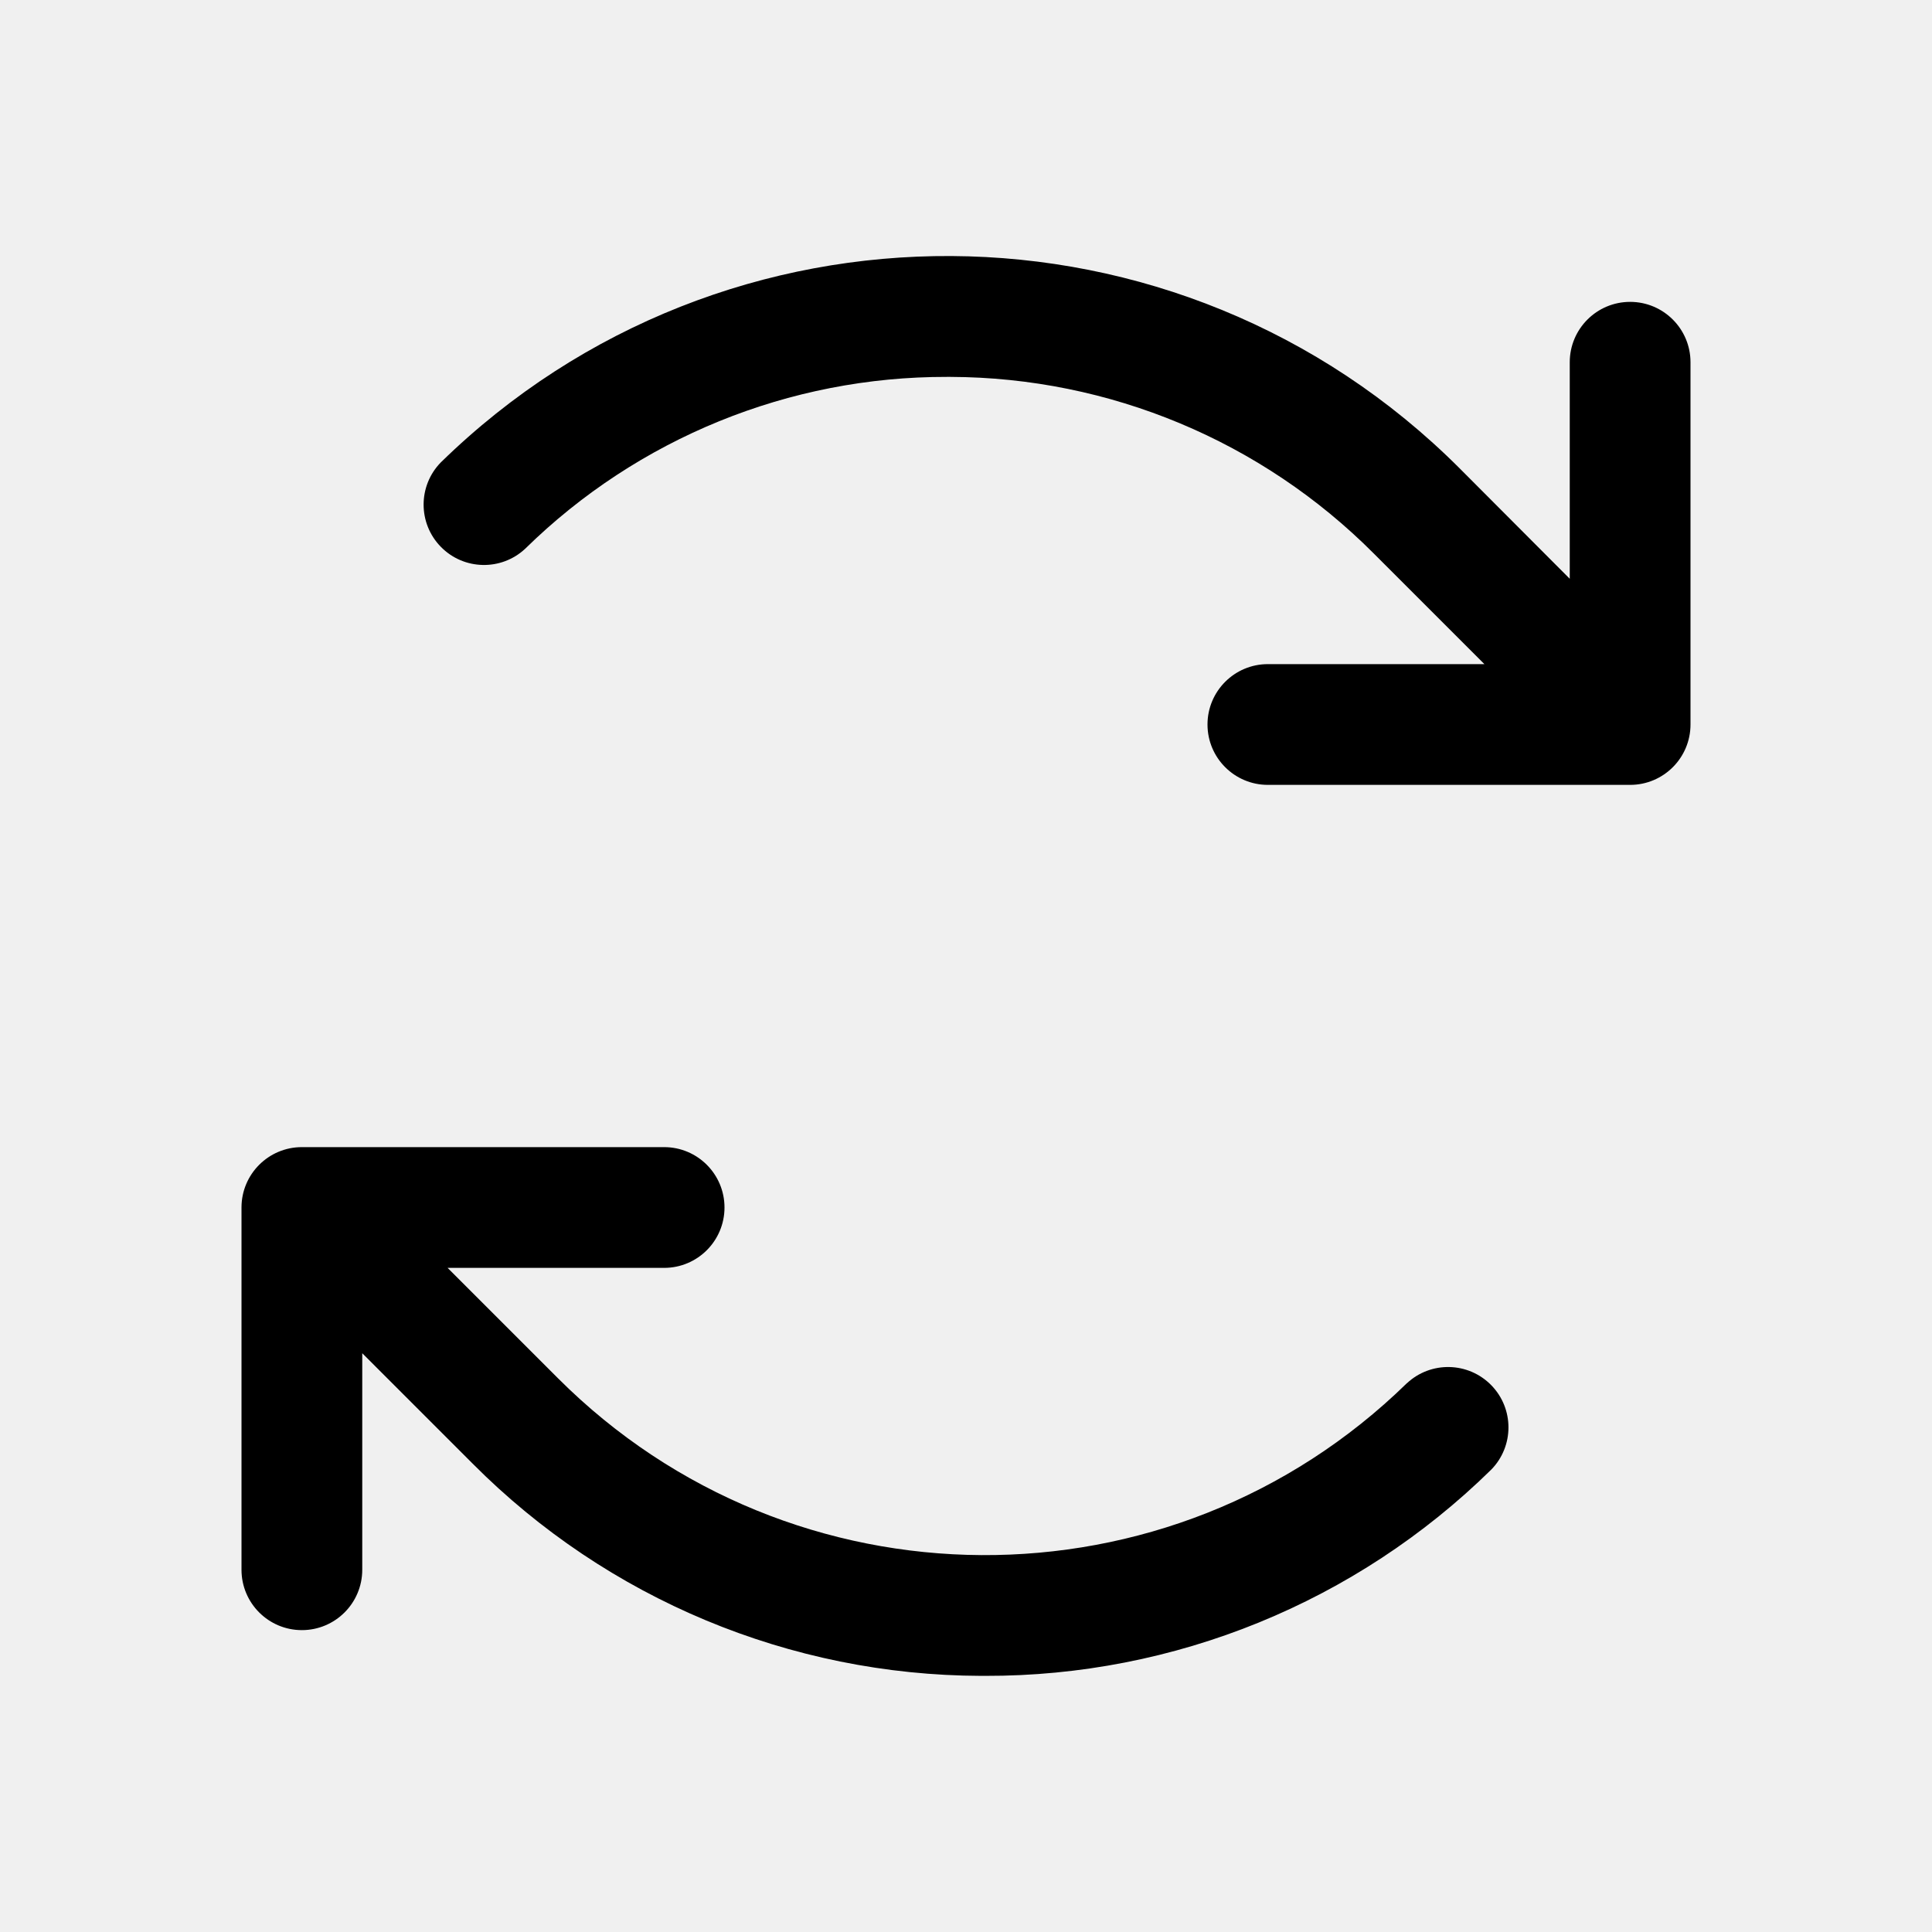
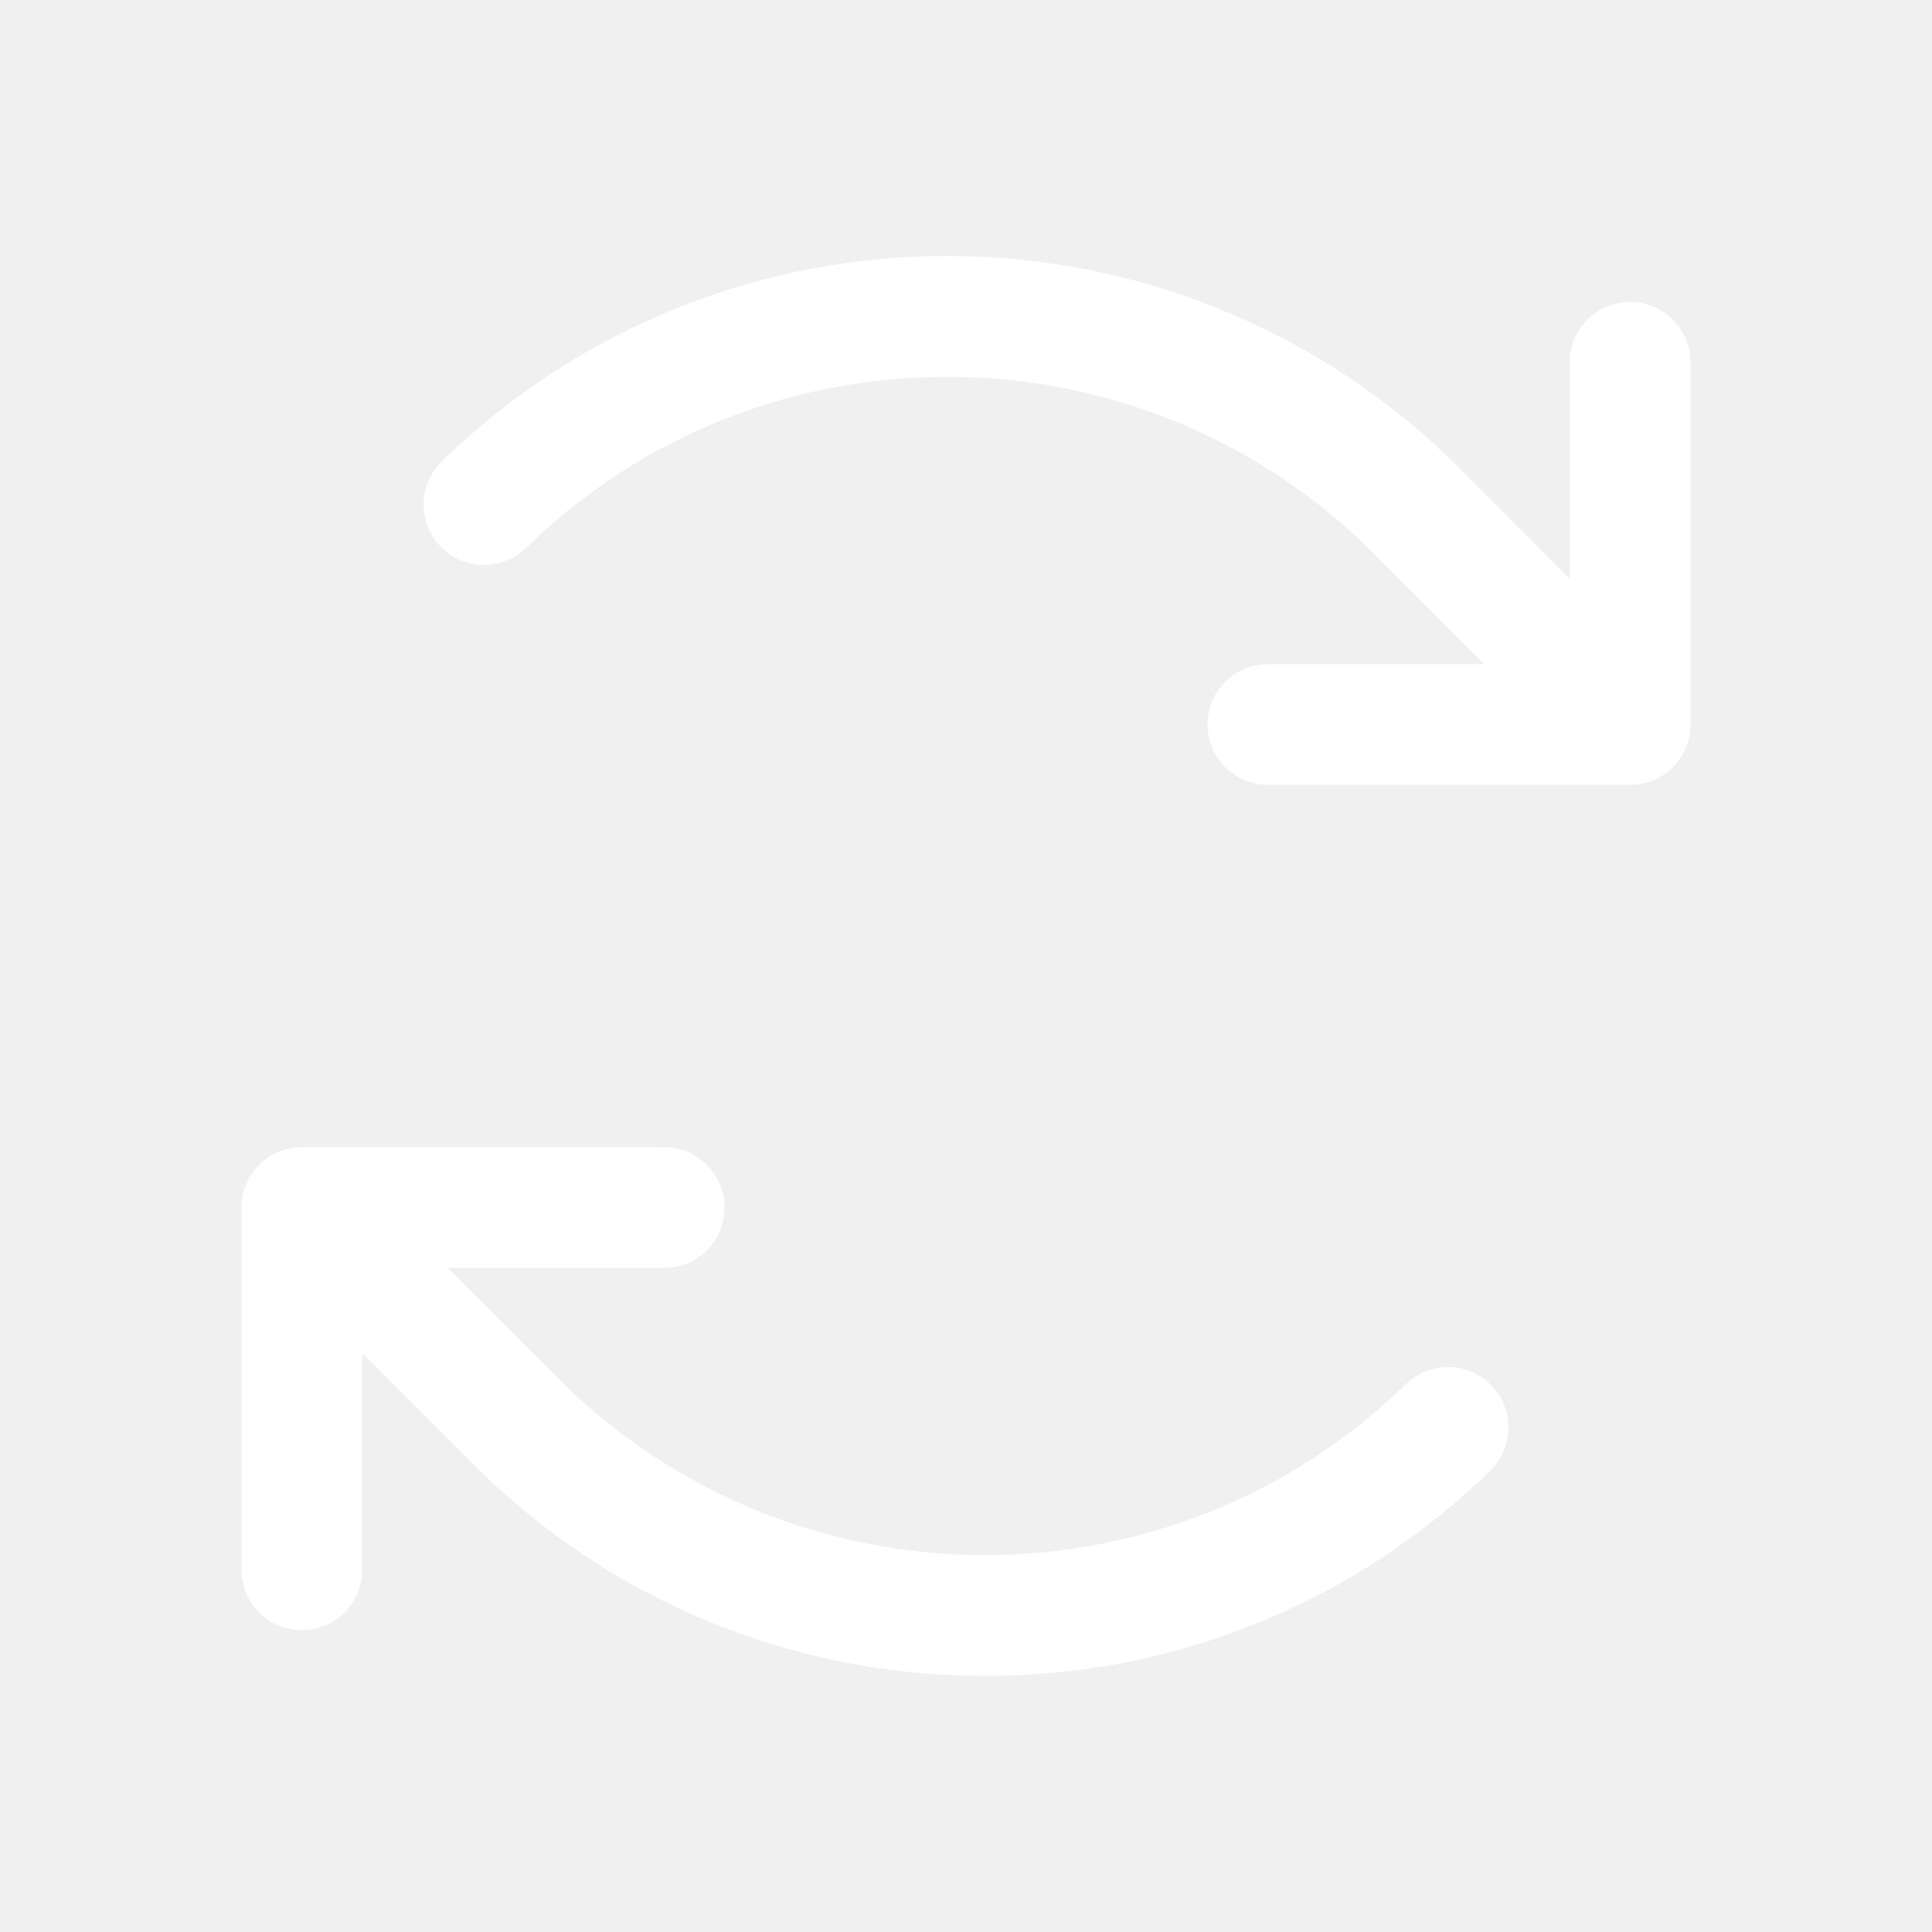
- <svg xmlns="http://www.w3.org/2000/svg" width="32" height="32" fill="#000000" viewBox="0 0 256 256">
+ <svg xmlns="http://www.w3.org/2000/svg" width="32" height="32" fill="#ffffff" viewBox="0 0 256 256">
  <path d="M224,48V96a8,8,0,0,1-8,8H168a8,8,0,0,1,0-16h28.69L182.06,73.37a79.56,79.56,0,0,0-56.13-23.43h-.45A79.52,79.52,0,0,0,69.59,72.71,8,8,0,0,1,58.41,61.27a96,96,0,0,1,135,.79L208,76.69V48a8,8,0,0,1,16,0ZM186.41,183.29a80,80,0,0,1-112.47-.66L59.31,168H88a8,8,0,0,0,0-16H40a8,8,0,0,0-8,8v48a8,8,0,0,0,16,0V179.31l14.63,14.63A95.43,95.43,0,0,0,130,222.06h.53a95.36,95.36,0,0,0,67.07-27.33,8,8,0,0,0-11.18-11.44Z" />
</svg>
